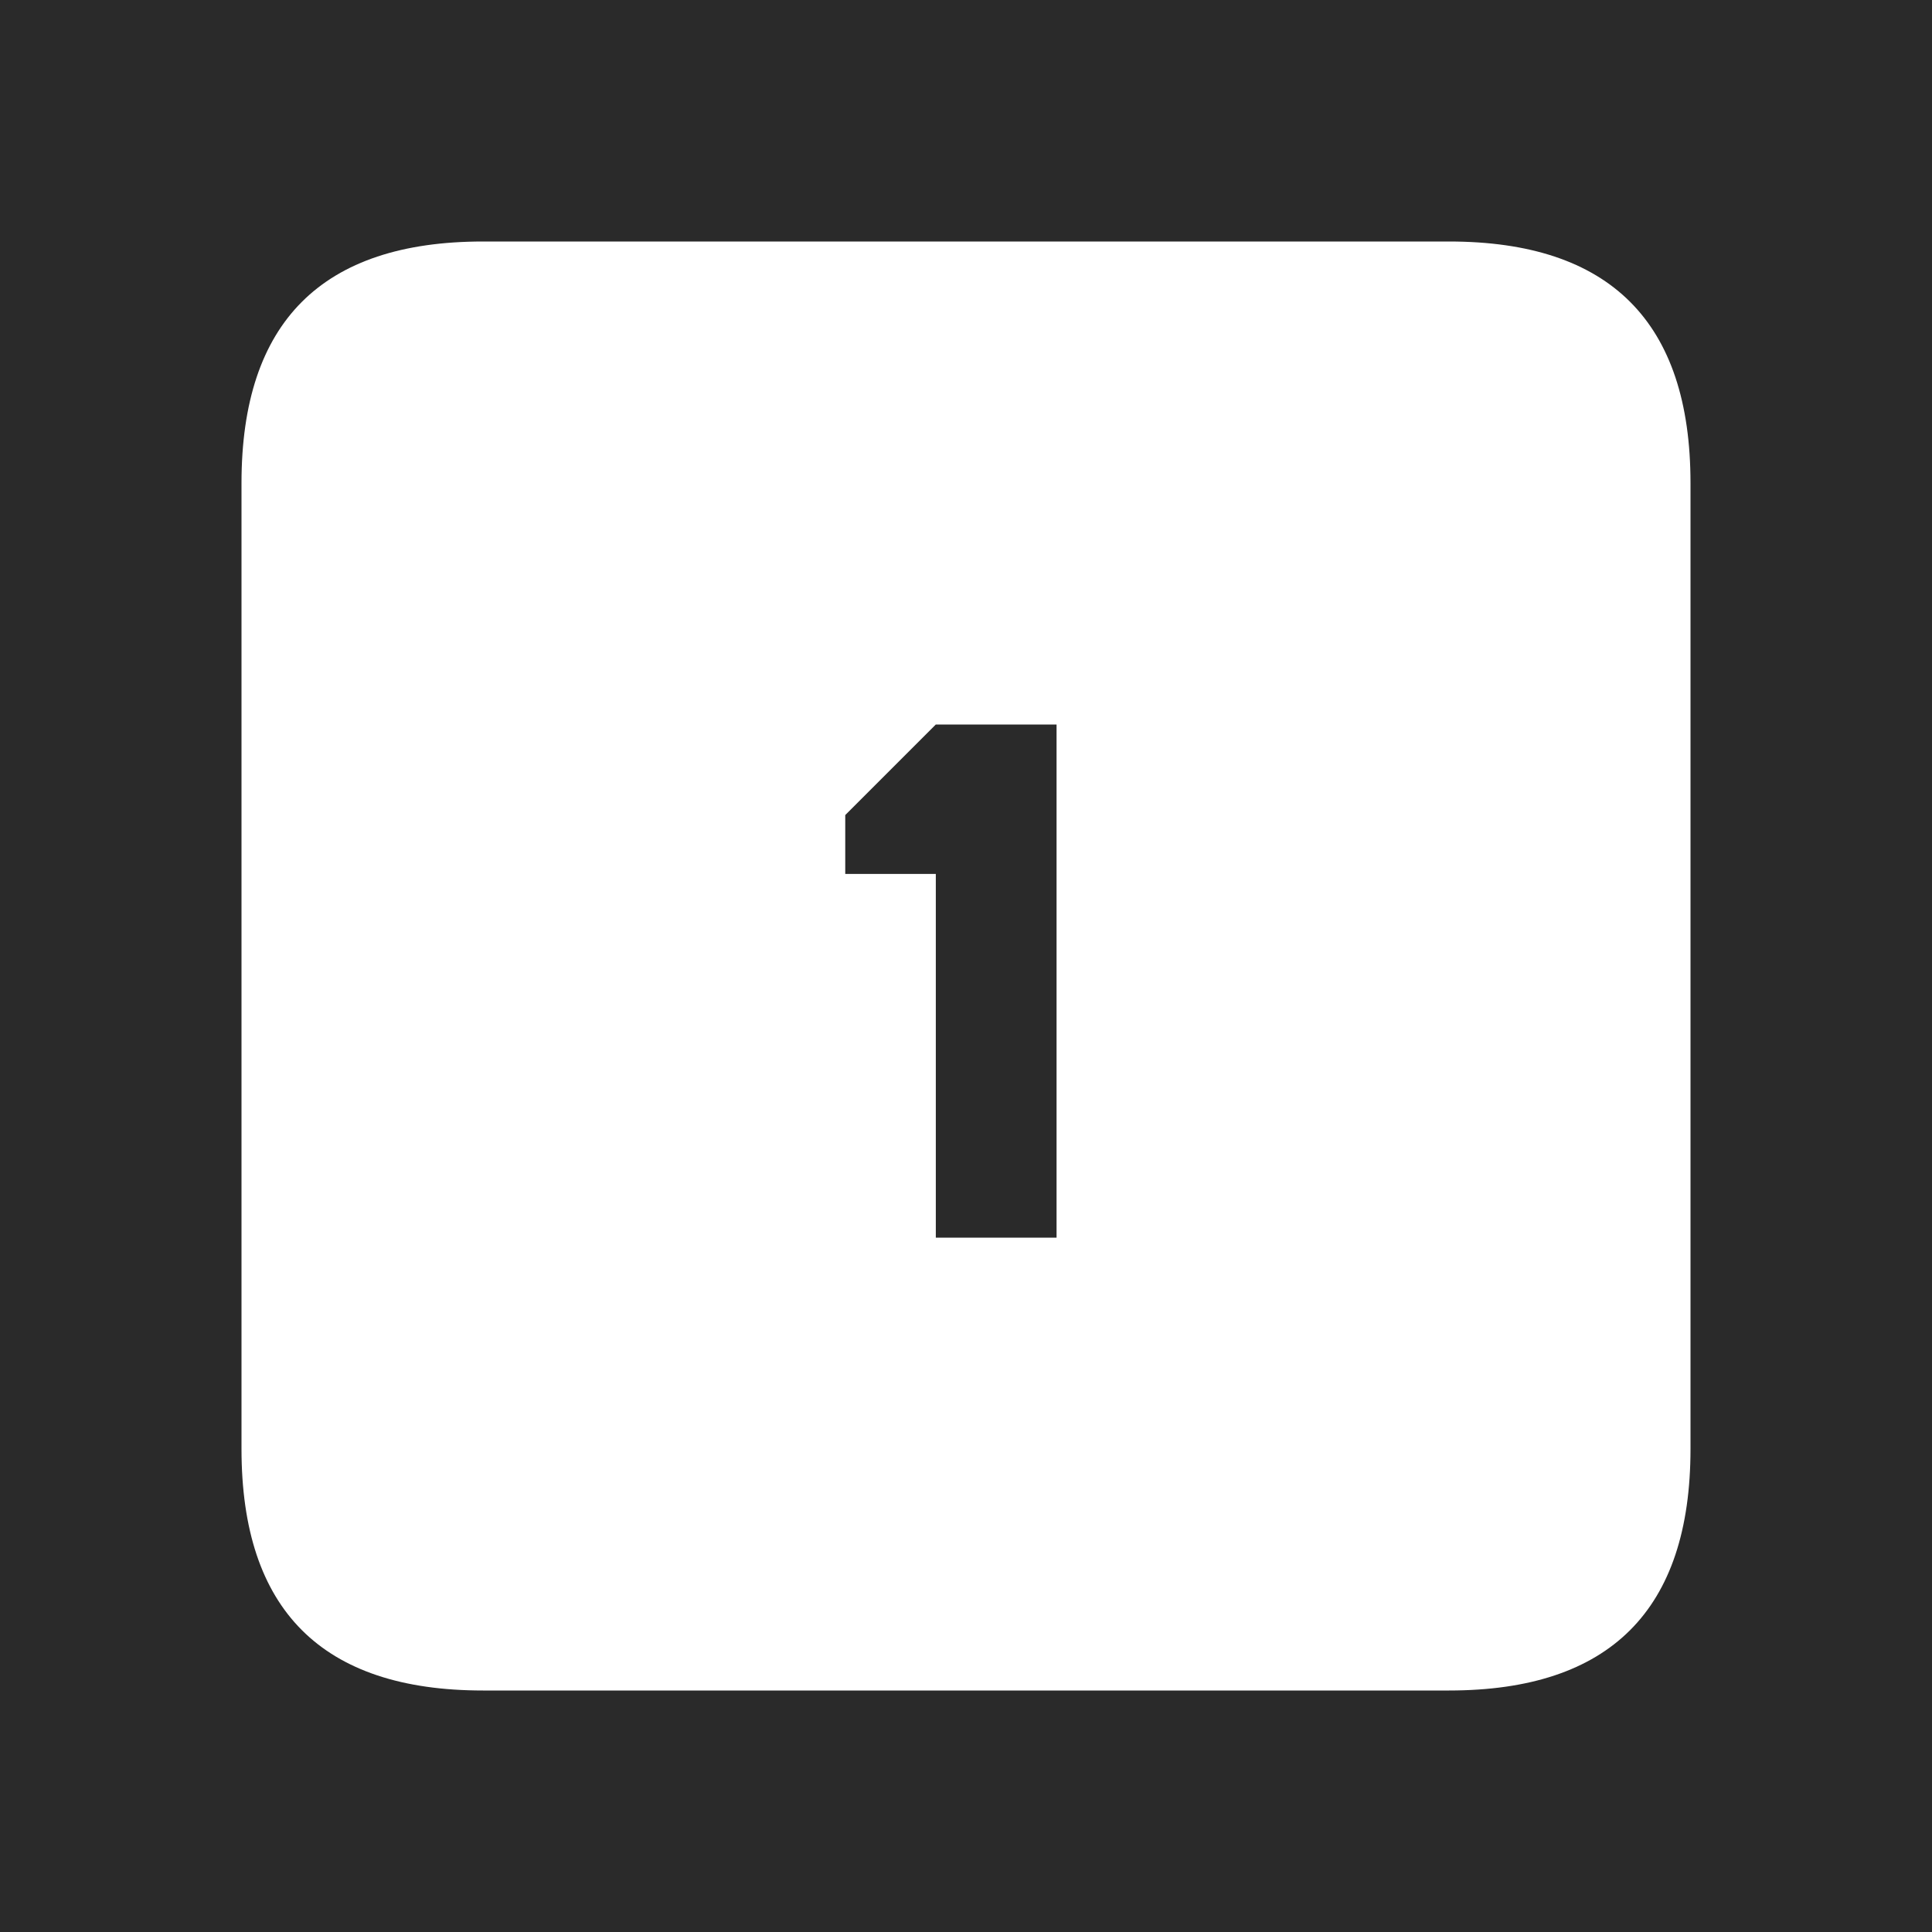
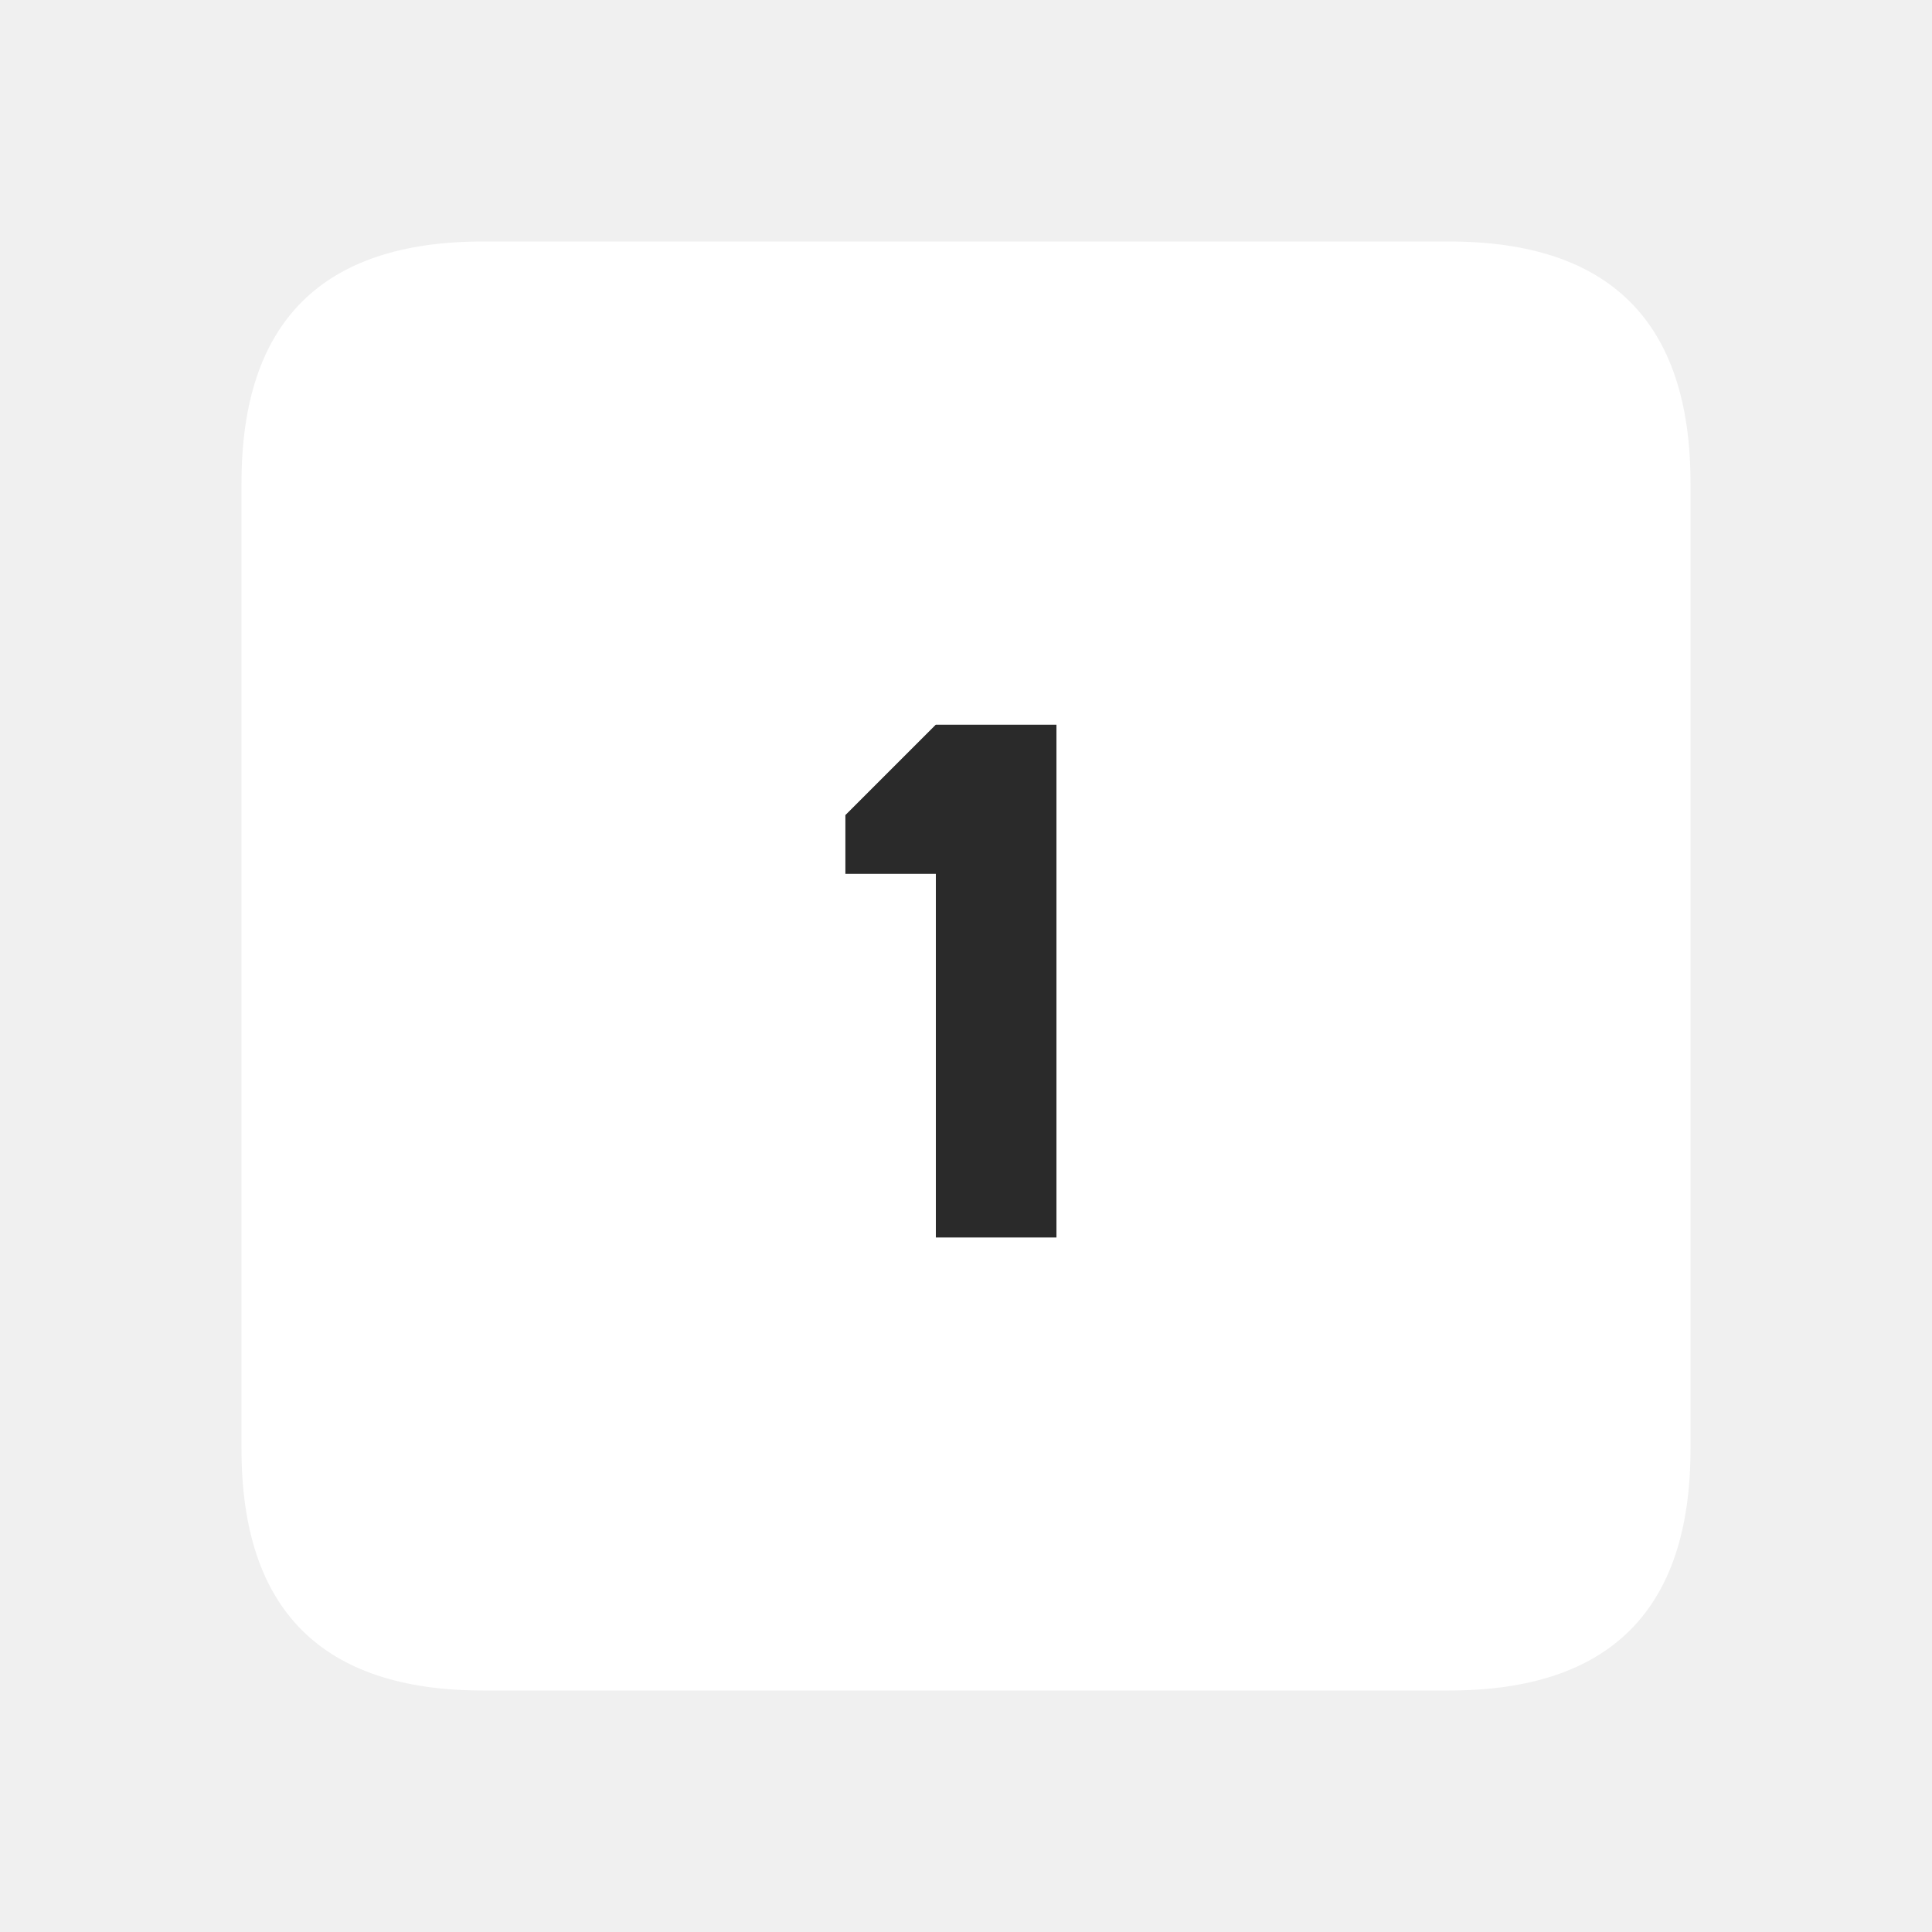
<svg xmlns="http://www.w3.org/2000/svg" width="64" height="64">
  <defs />
  <g>
-     <rect width="64" height="64" fill="#2A2A2A" />
+     <path stroke="none" fill="#2A2A2A" d="M35 24 L31 24 28 27 28 28.95 31 28.95 31 33.85 31 33.95 31 41 35 41 35 24" />
    <path stroke="none" fill="#FFFFFF" d="M16 8 L48 8 Q56 8 56 16 L56 48 Q56 56 48 56 L16 56 Q8 56 8 48 L8 16 Q8 8 16 8 M35 24 L31 24 28 27 28 28.95 31 28.95 31 33.85 31 33.95 31 41 35 41 35 24" />
  </g>
</svg>
